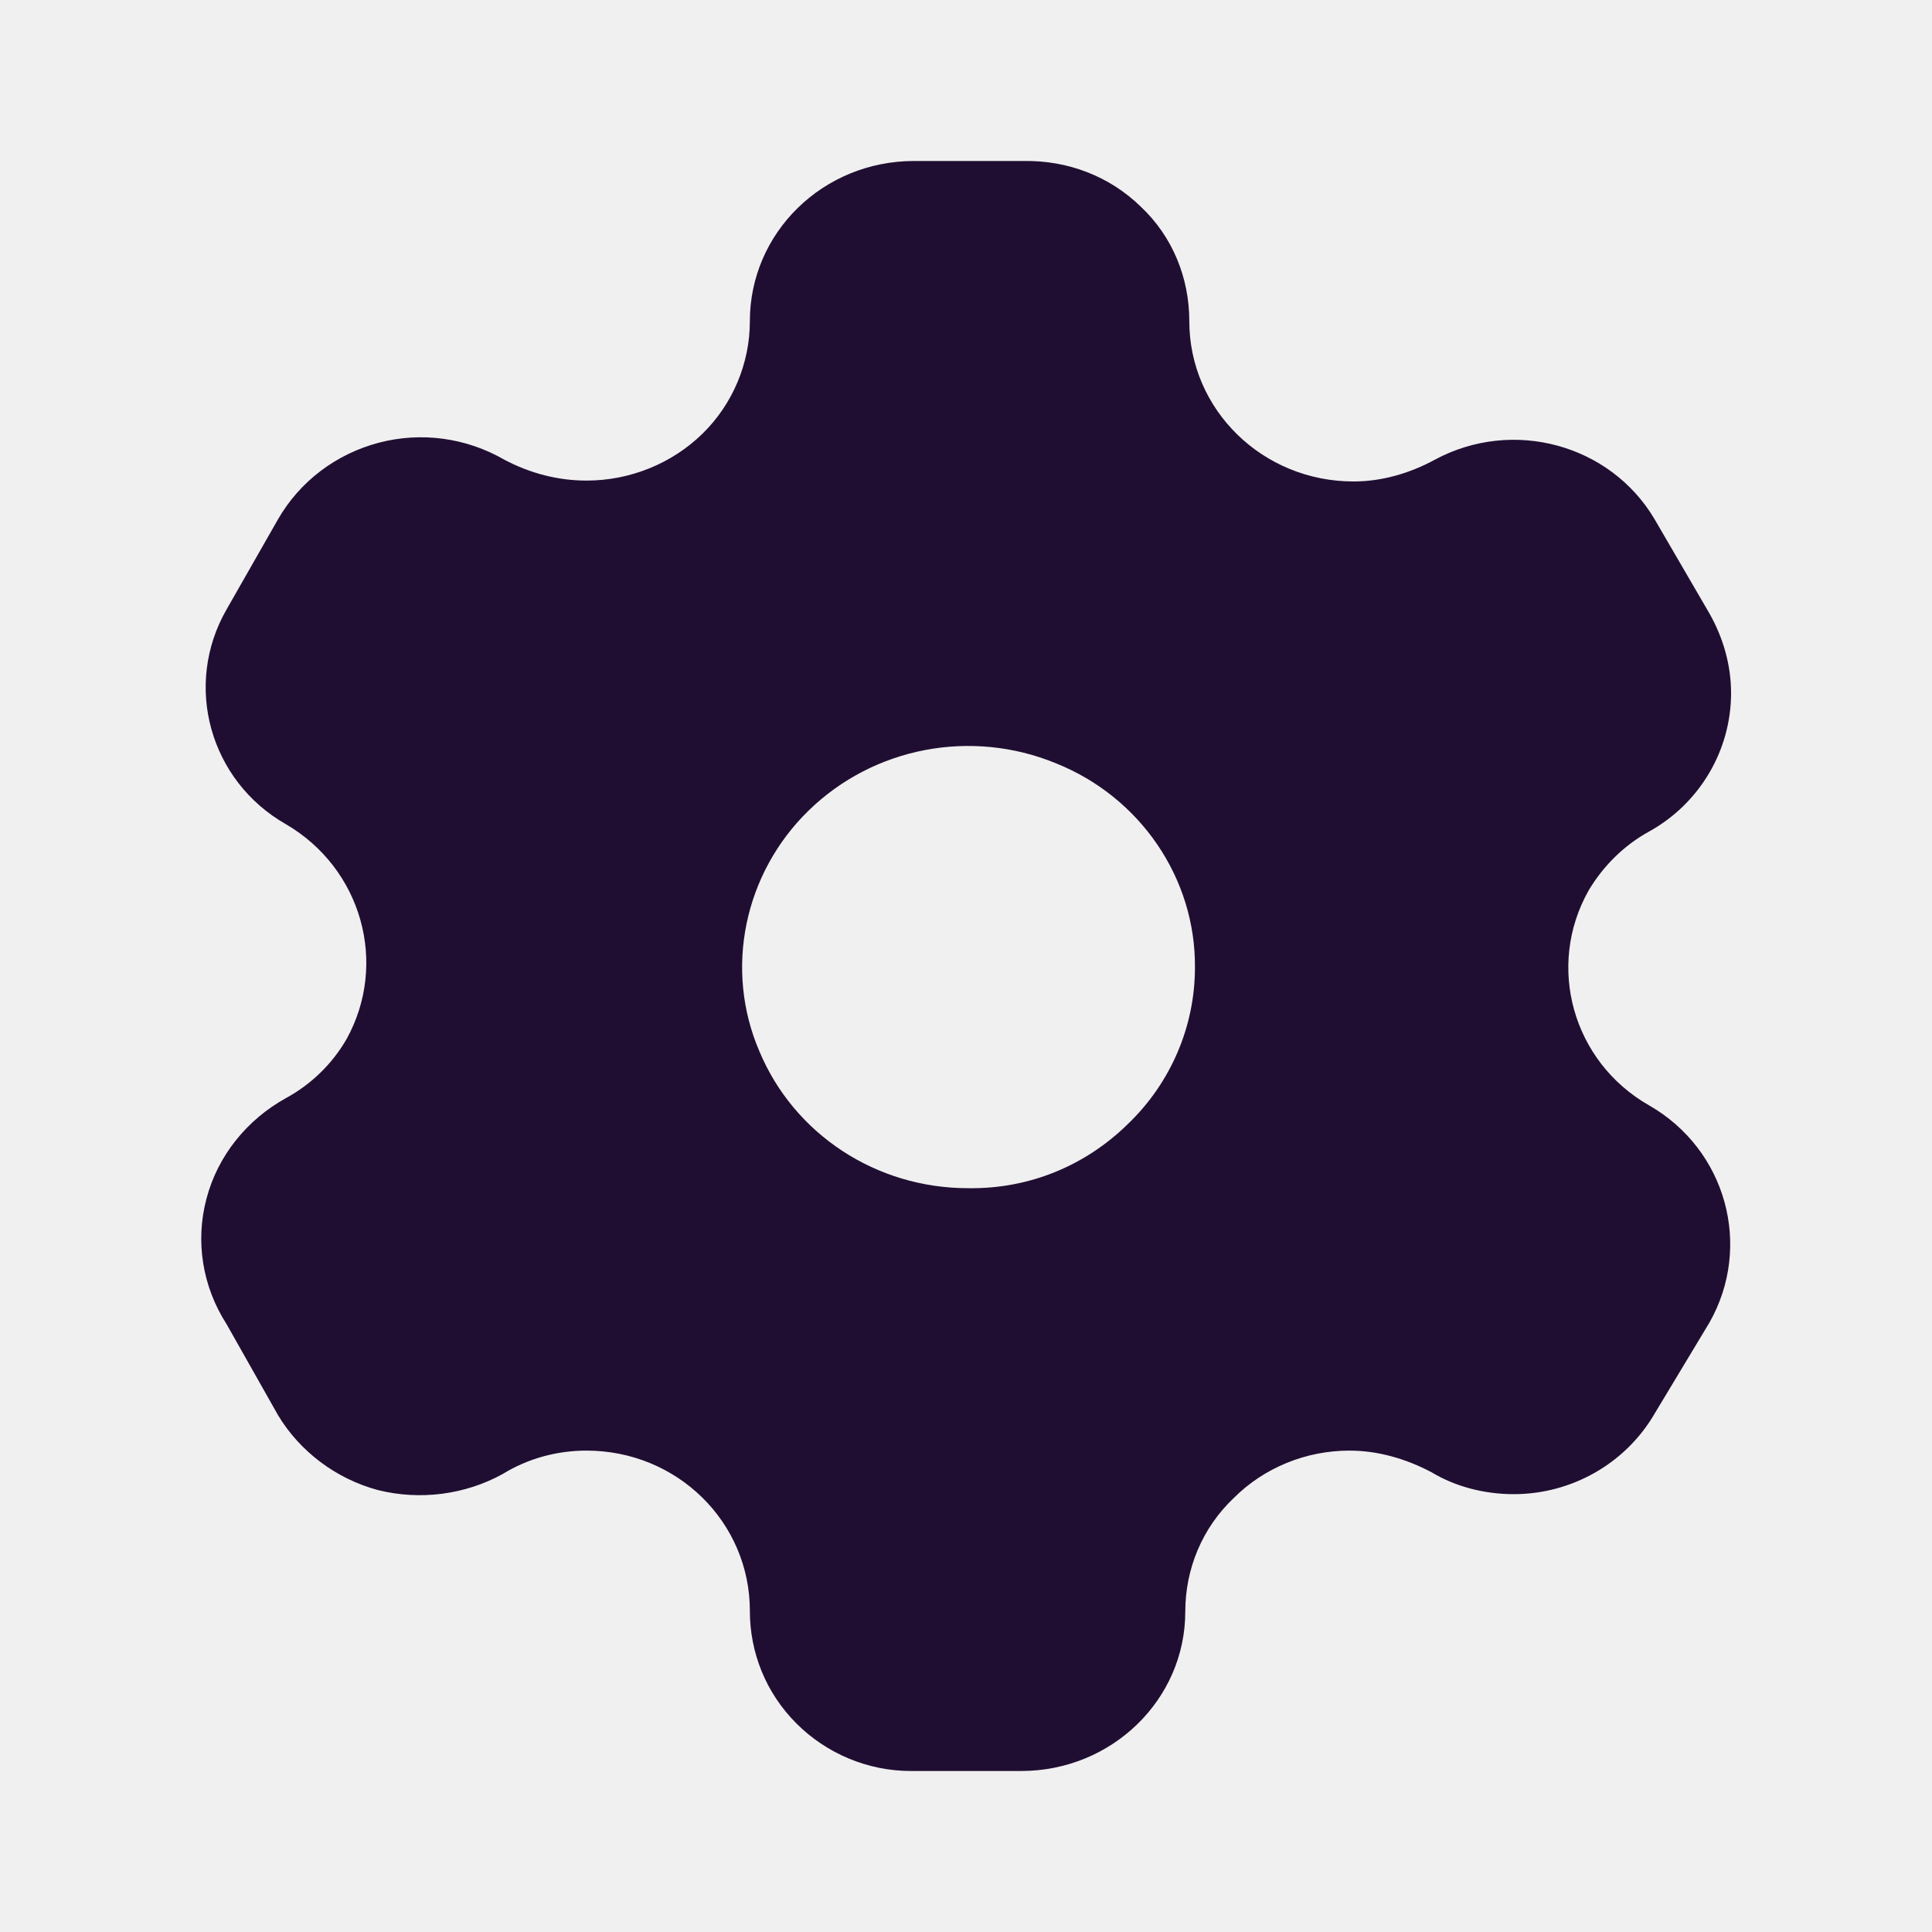
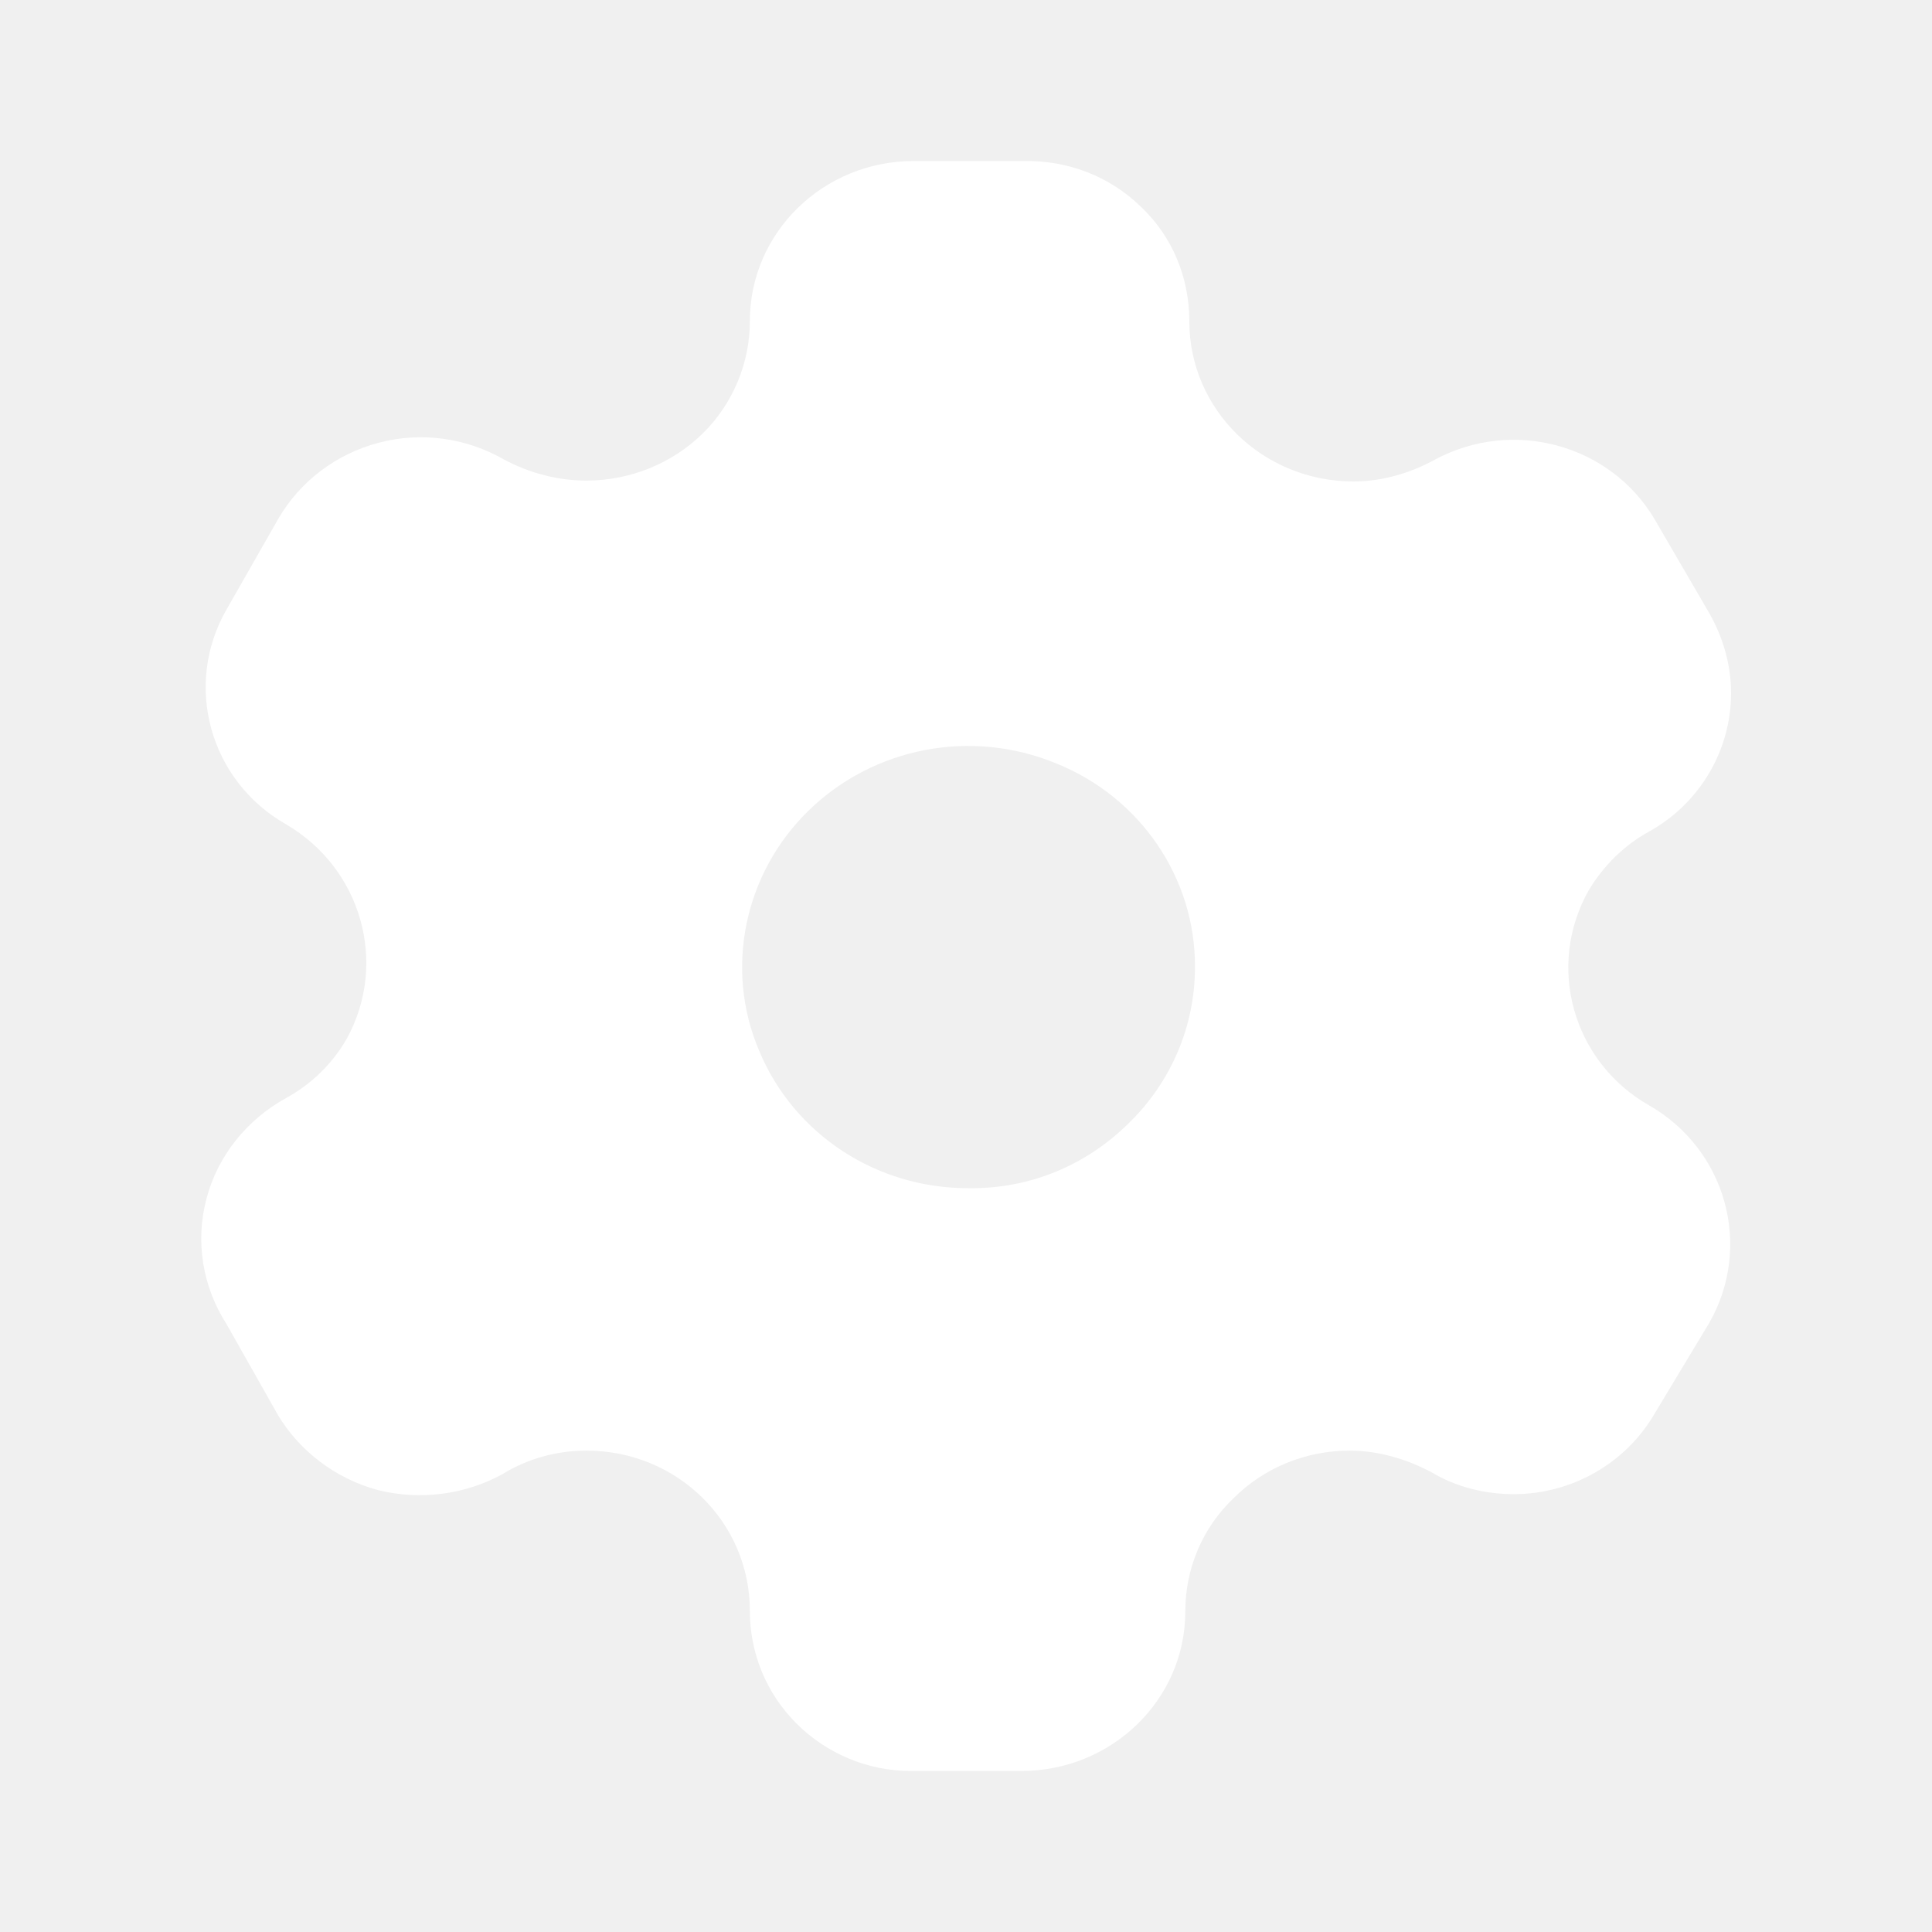
<svg xmlns="http://www.w3.org/2000/svg" width="24" height="24" viewBox="0 0 24 24" id="setting">
-   <path fill="#200E32" d="M10.214,0 C10.764,-0.01 11.285,0.189 11.674,0.57 C12.065,0.939 12.274,1.45 12.274,1.99 C12.274,3.09 13.184,3.981 14.315,3.981 C14.664,3.981 15.014,3.88 15.325,3.71 C16.294,3.189 17.504,3.52 18.054,4.45 L18.054,4.45 L18.735,5.62 C18.905,5.92 19.004,6.26 19.004,6.61 C19.004,7.32 18.615,7.981 17.985,8.33 C17.674,8.5 17.414,8.76 17.235,9.061 C16.704,10 17.035,11.189 17.985,11.731 C18.944,12.28 19.274,13.481 18.735,14.43 L18.735,14.43 L18.054,15.561 C17.694,16.18 17.024,16.561 16.304,16.561 C15.944,16.561 15.584,16.47 15.285,16.29 C14.964,16.12 14.615,16.02 14.264,16.02 C13.724,16.02 13.204,16.231 12.825,16.61 C12.434,16.981 12.224,17.49 12.224,18.02 C12.224,19.11 11.315,20 10.184,20 L10.184,20 L8.815,20 C8.274,20 7.764,19.78 7.394,19.41 C7.014,19.03 6.815,18.53 6.815,18.01 C6.815,16.91 5.914,16.02 4.785,16.02 C4.414,16.02 4.054,16.12 3.744,16.311 C3.274,16.57 2.714,16.64 2.194,16.51 C1.674,16.37 1.224,16.03 0.954,15.58 L0.954,15.58 L0.315,14.45 C0.014,13.981 -0.076,13.42 0.065,12.89 C0.204,12.36 0.565,11.91 1.054,11.64 C1.365,11.47 1.624,11.22 1.804,10.91 C2.325,9.97 1.994,8.79 1.054,8.24 C0.104,7.7 -0.226,6.51 0.315,5.57 L0.315,5.57 L0.954,4.45 C1.224,3.981 1.674,3.64 2.204,3.5 C2.735,3.36 3.294,3.439 3.764,3.71 C4.084,3.88 4.434,3.97 4.785,3.97 C5.325,3.97 5.844,3.76 6.224,3.39 C6.604,3.02 6.815,2.51 6.815,1.99 C6.815,0.89 7.724,0 8.854,0 L8.854,0 Z M10.615,7.481 C9.565,7.05 8.354,7.28 7.544,8.07 C6.744,8.85 6.494,10.04 6.934,11.061 C7.365,12.09 8.384,12.76 9.524,12.76 L9.524,12.76 L9.535,12.76 C10.285,12.77 10.985,12.481 11.514,11.96 C12.044,11.45 12.344,10.75 12.344,10.02 C12.354,8.91 11.664,7.9 10.615,7.481 Z" transform="translate(2.5 2)" />
+   <path fill="white" d="M10.214,0 C10.764,-0.01 11.285,0.189 11.674,0.57 C12.065,0.939 12.274,1.45 12.274,1.99 C12.274,3.09 13.184,3.981 14.315,3.981 C14.664,3.981 15.014,3.88 15.325,3.71 C16.294,3.189 17.504,3.52 18.054,4.45 L18.054,4.45 L18.735,5.62 C18.905,5.92 19.004,6.26 19.004,6.61 C19.004,7.32 18.615,7.981 17.985,8.33 C17.674,8.5 17.414,8.76 17.235,9.061 C16.704,10 17.035,11.189 17.985,11.731 C18.944,12.28 19.274,13.481 18.735,14.43 L18.735,14.43 L18.054,15.561 C17.694,16.18 17.024,16.561 16.304,16.561 C15.944,16.561 15.584,16.47 15.285,16.29 C14.964,16.12 14.615,16.02 14.264,16.02 C13.724,16.02 13.204,16.231 12.825,16.61 C12.434,16.981 12.224,17.49 12.224,18.02 C12.224,19.11 11.315,20 10.184,20 L10.184,20 L8.815,20 C8.274,20 7.764,19.78 7.394,19.41 C7.014,19.03 6.815,18.53 6.815,18.01 C6.815,16.91 5.914,16.02 4.785,16.02 C4.414,16.02 4.054,16.12 3.744,16.311 C3.274,16.57 2.714,16.64 2.194,16.51 C1.674,16.37 1.224,16.03 0.954,15.58 L0.954,15.58 L0.315,14.45 C0.014,13.981 -0.076,13.42 0.065,12.89 C0.204,12.36 0.565,11.91 1.054,11.64 C1.365,11.47 1.624,11.22 1.804,10.91 C2.325,9.97 1.994,8.79 1.054,8.24 C0.104,7.7 -0.226,6.51 0.315,5.57 L0.315,5.57 L0.954,4.45 C1.224,3.981 1.674,3.64 2.204,3.5 C2.735,3.36 3.294,3.439 3.764,3.71 C4.084,3.88 4.434,3.97 4.785,3.97 C5.325,3.97 5.844,3.76 6.224,3.39 C6.604,3.02 6.815,2.51 6.815,1.99 C6.815,0.89 7.724,0 8.854,0 L8.854,0 Z M10.615,7.481 C9.565,7.05 8.354,7.28 7.544,8.07 C6.744,8.85 6.494,10.04 6.934,11.061 C7.365,12.09 8.384,12.76 9.524,12.76 L9.524,12.76 L9.535,12.76 C10.285,12.77 10.985,12.481 11.514,11.96 C12.044,11.45 12.344,10.75 12.344,10.02 C12.354,8.91 11.664,7.9 10.615,7.481 Z" transform="translate(2.5 2)" />
</svg>
